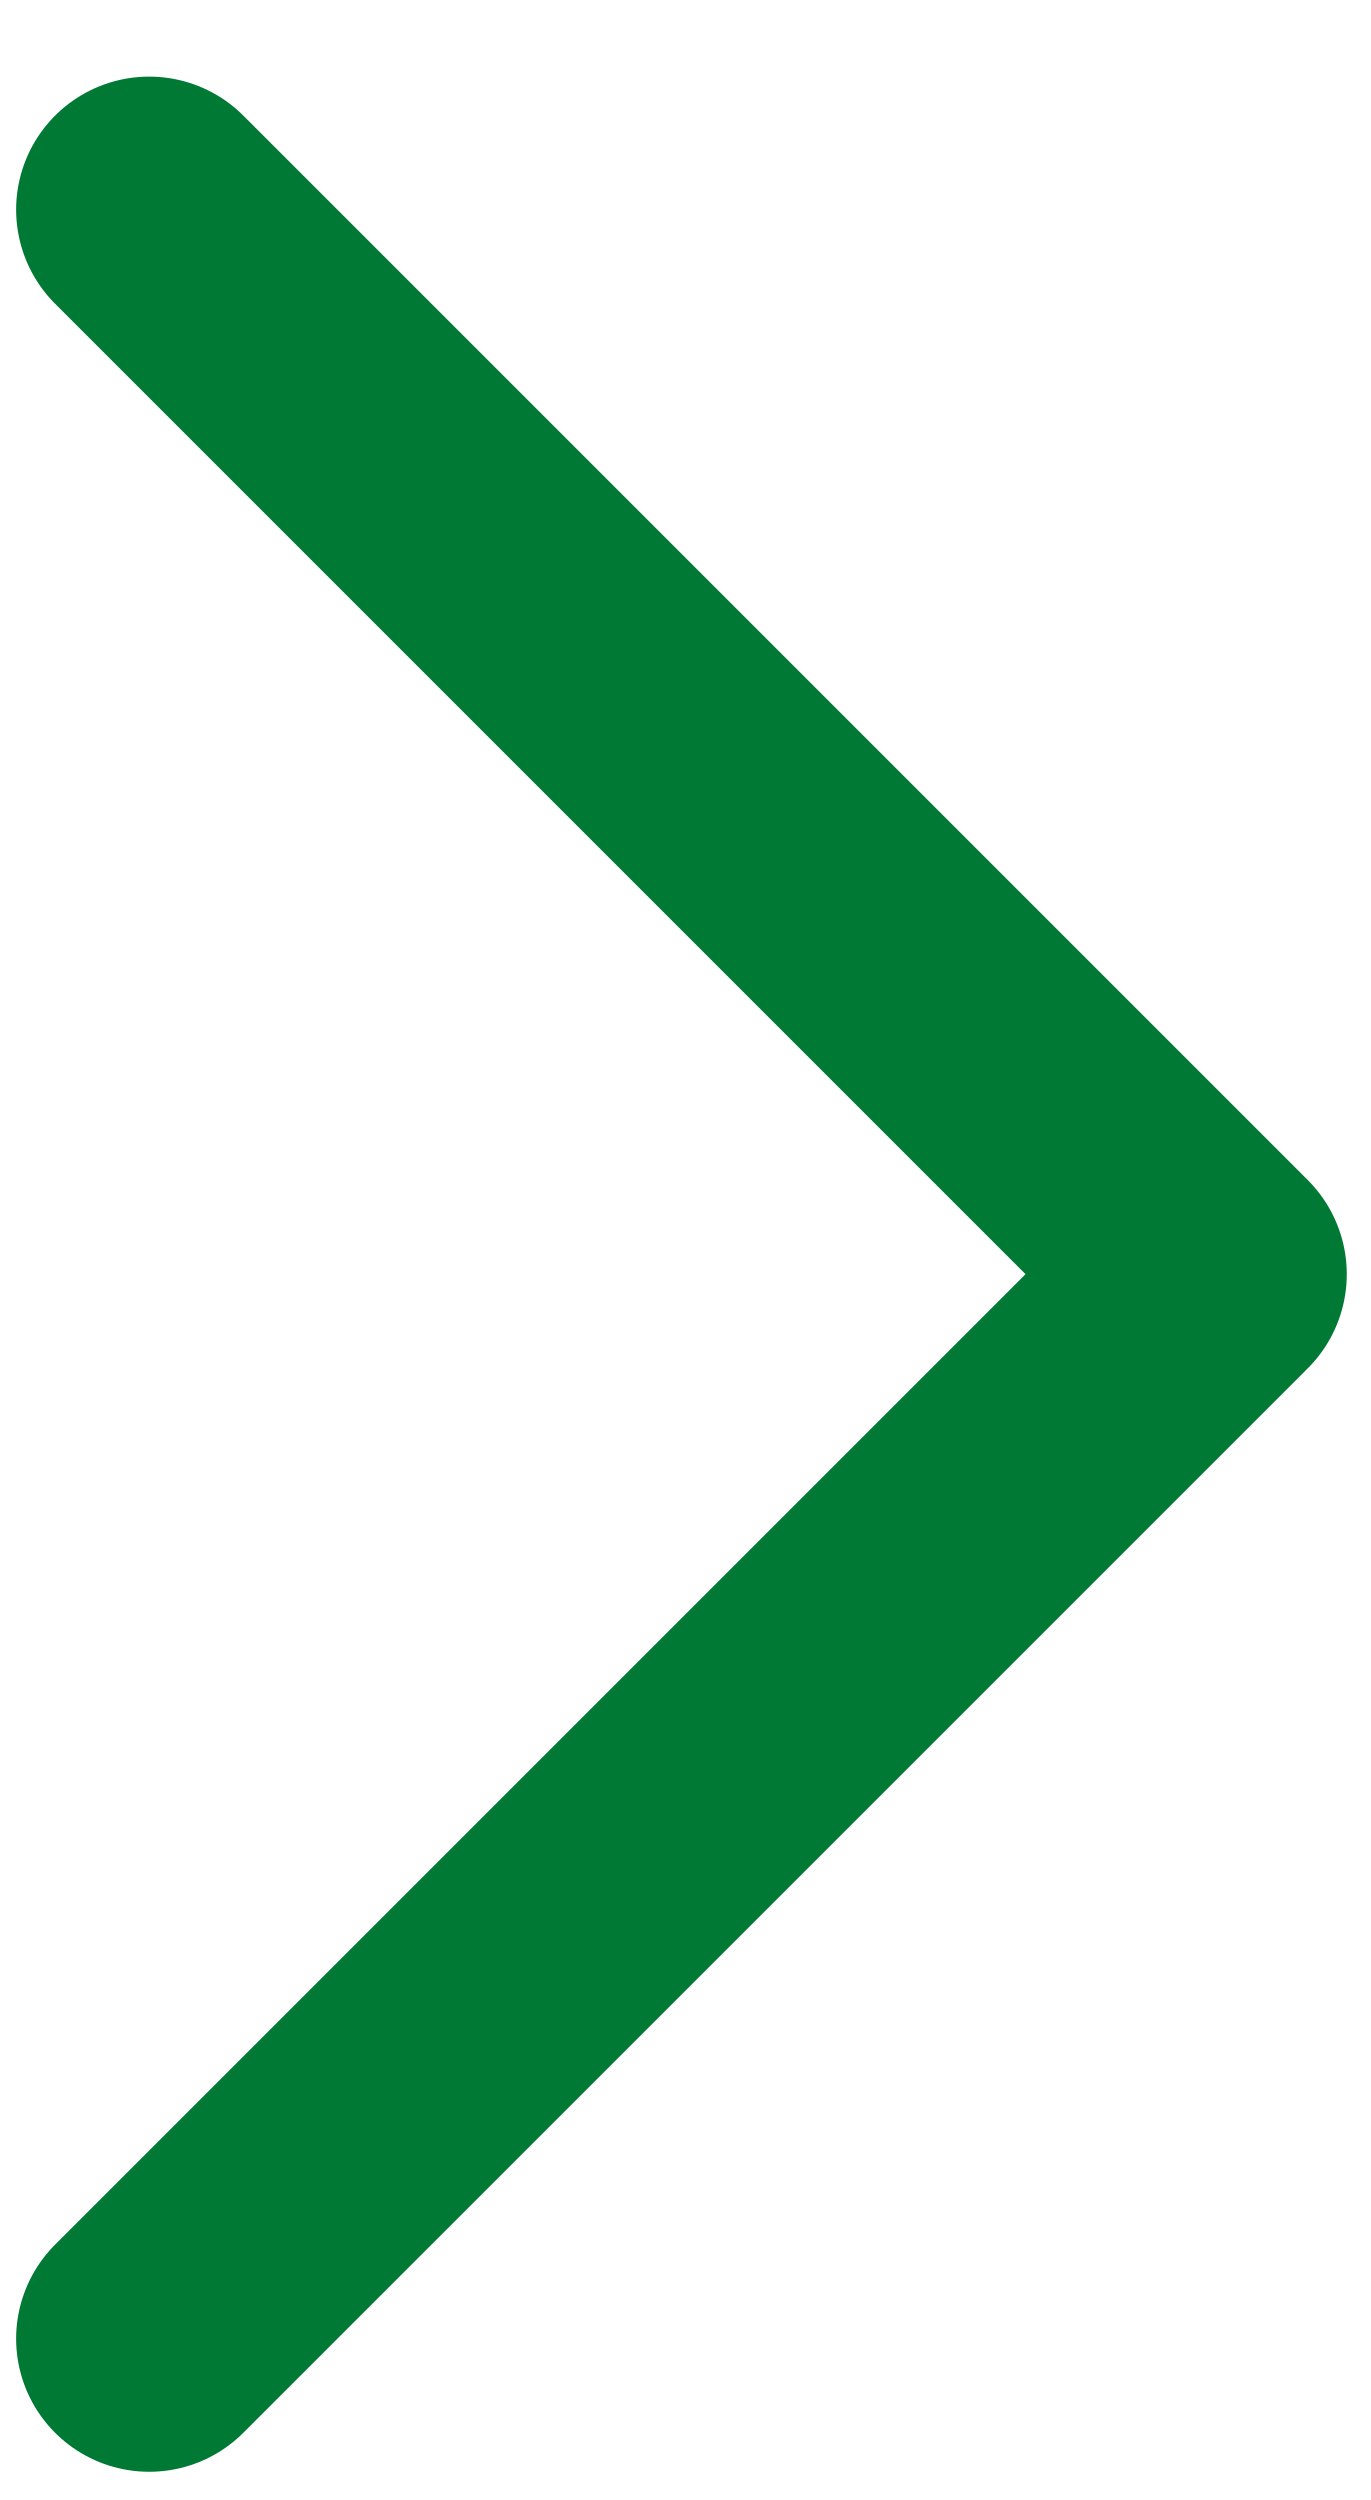
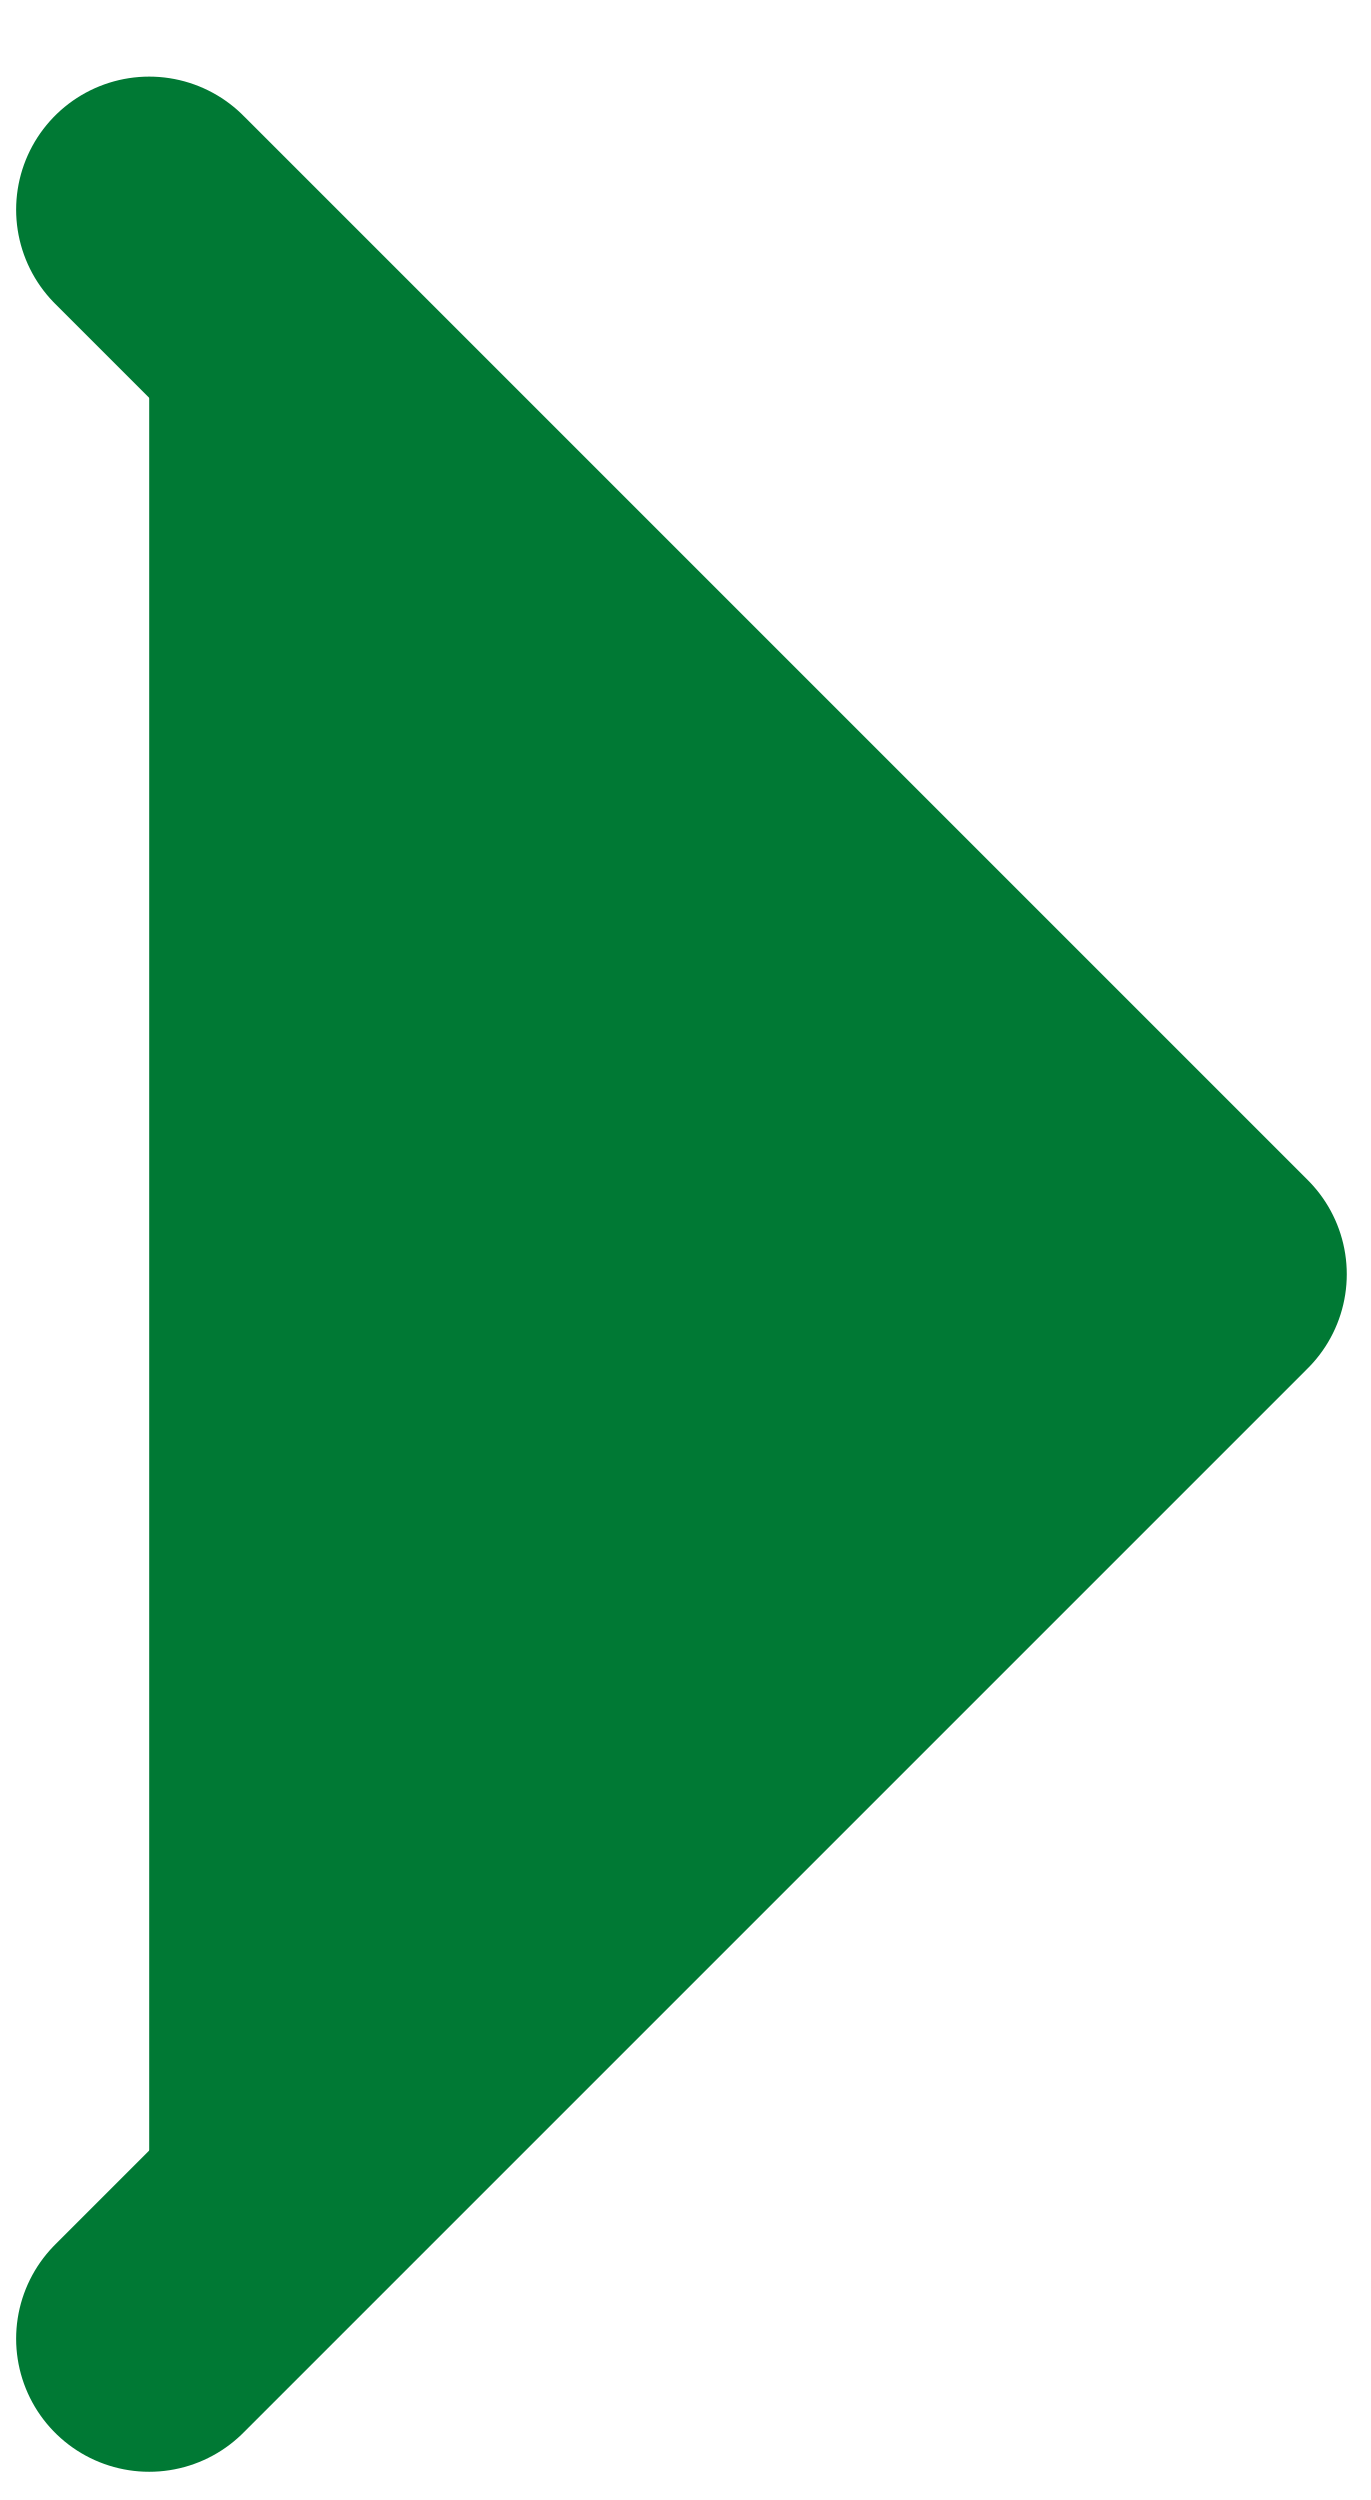
- <svg xmlns="http://www.w3.org/2000/svg" width="17" height="31" viewBox="0 0 17 31" fill="none">
-   <path d="M1.85 29L15.05 15.8L1.85 2.6" stroke="#007934" stroke-width="3.3" stroke-linecap="round" stroke-linejoin="round" />
+ <svg xmlns="http://www.w3.org/2000/svg" width="17" height="31" viewBox="0 0 17 31" fill="#007934">
+   <path d="M1.85 29L15.05 15.8L1.85 2.6" stroke="#007934" stroke-width="3.3" stroke-linecap="round" stroke-linejoin="round" fill="#007934" />
</svg>
